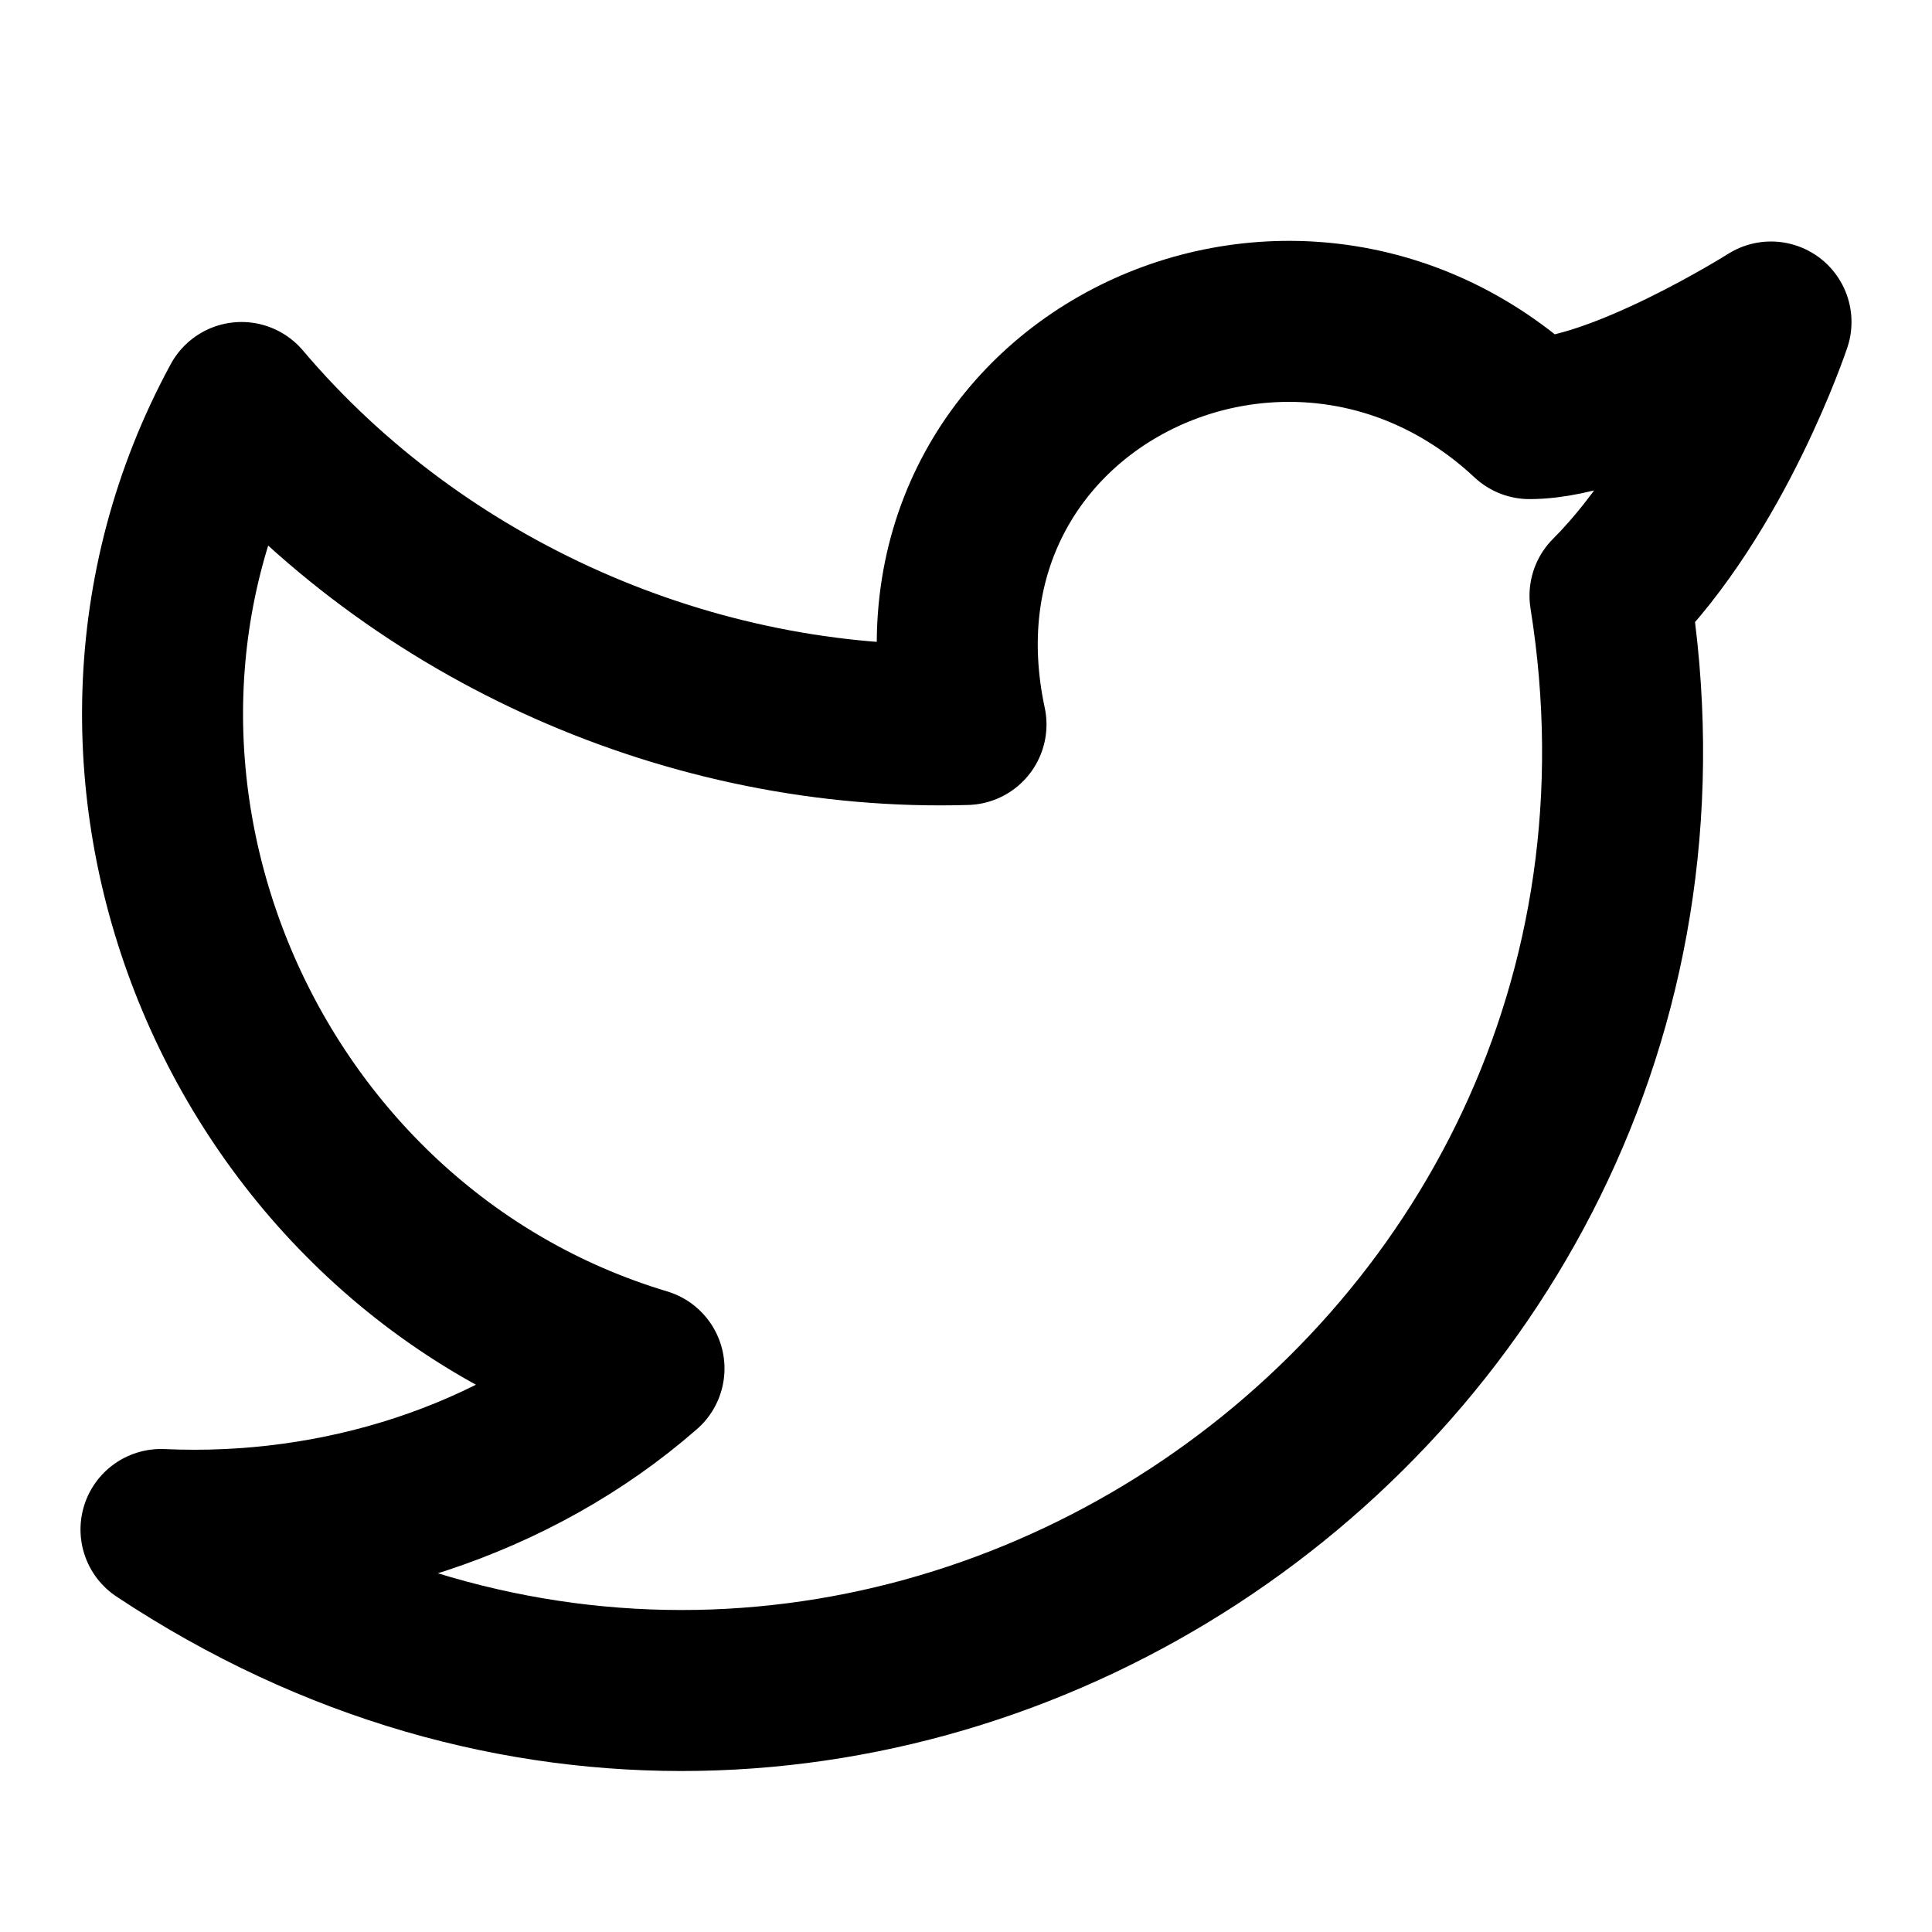
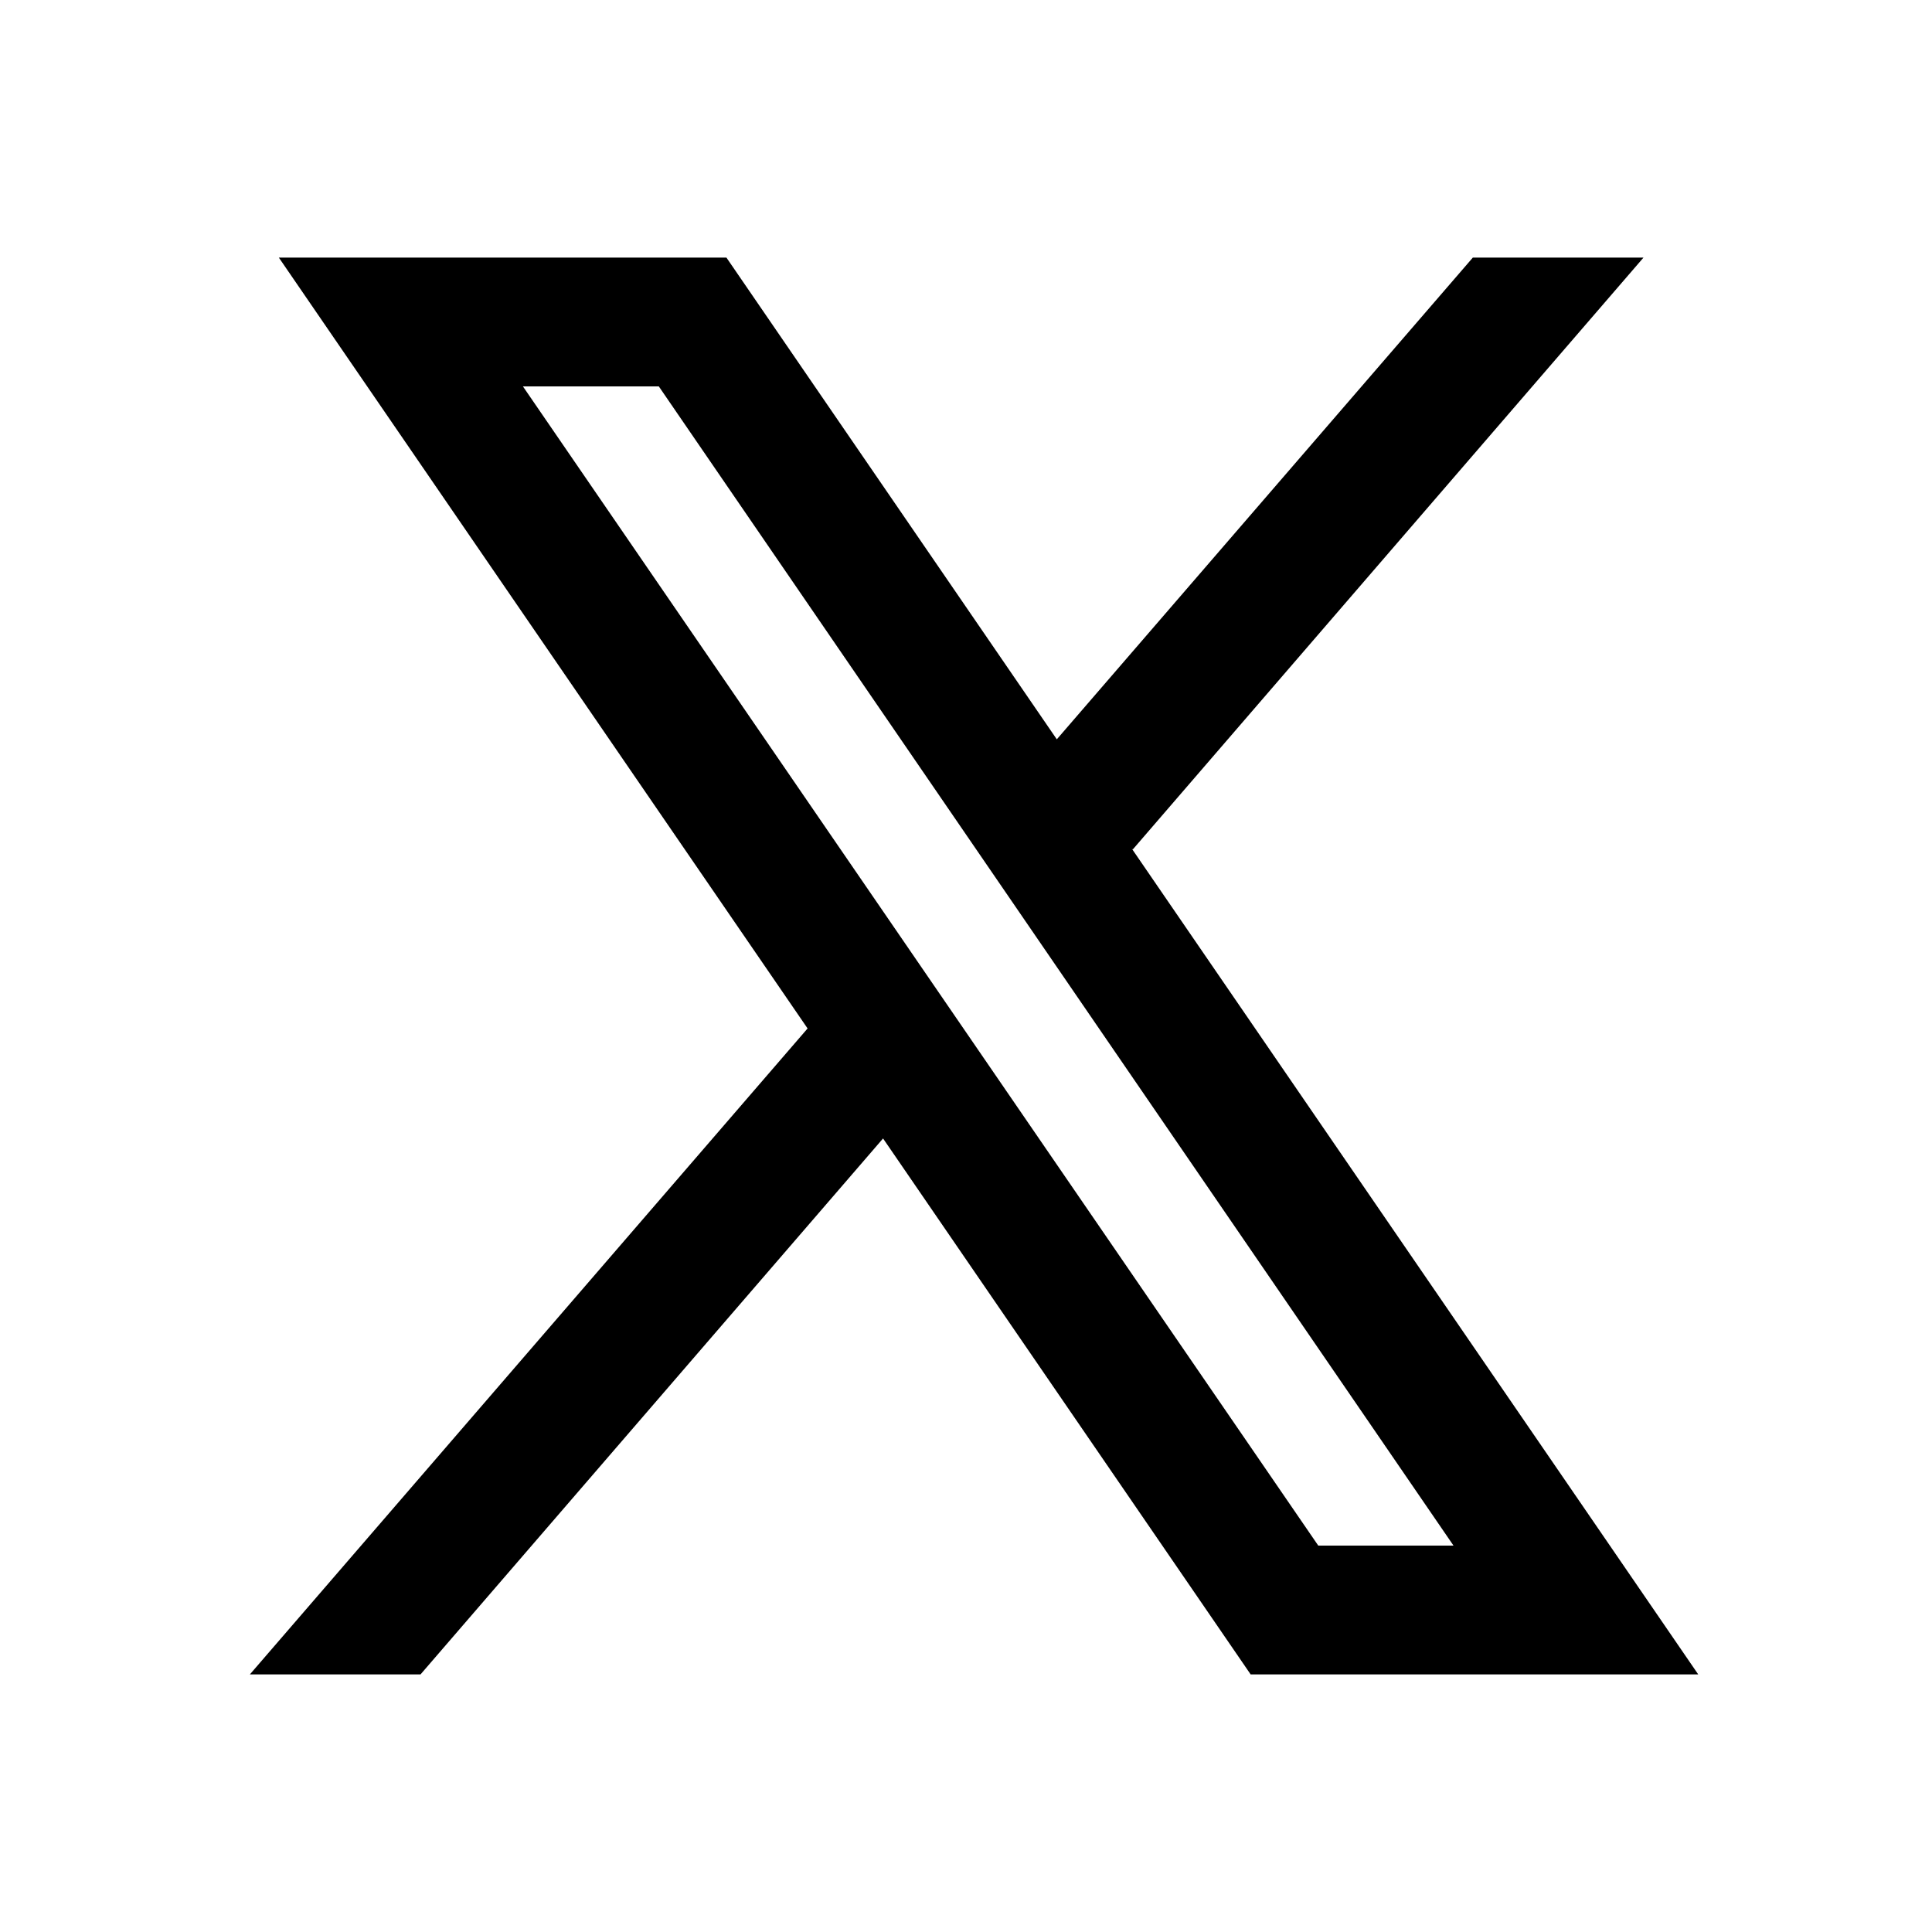
- <svg xmlns="http://www.w3.org/2000/svg" width="24" height="24" viewBox="0 0 24 24" fill="none" stroke="currentColor" stroke-width="2" stroke-linecap="round" stroke-linejoin="round" class="lucide lucide-twitter">
-   <path d="M22 4s-.7 2.1-2 3.4c1.6 10-9.4 17.3-18 11.6 2.2.1 4.4-.6 6-2C3 15.5.5 9.6 3 5c2.2 2.6 5.6 4.1 9 4-.9-4.2 4-6.6 7-3.8 1.1 0 3-1.2 3-1.2z" />
+ <svg xmlns="http://www.w3.org/2000/svg" x="0px" y="0px" width="100" height="100" viewBox="0 0 30 30">
+   <path d="M26.37,26l-8.795-12.822l0.015,0.012L25.52,4h-2.65l-6.46,7.48L11.28,4H4.33l8.211,11.971L12.54,15.97L3.88,26h2.65 l7.182-8.322L19.42,26H26.37z M10.23,6l12.34,18h-2.1L8.12,6H10.23z" />
</svg>
